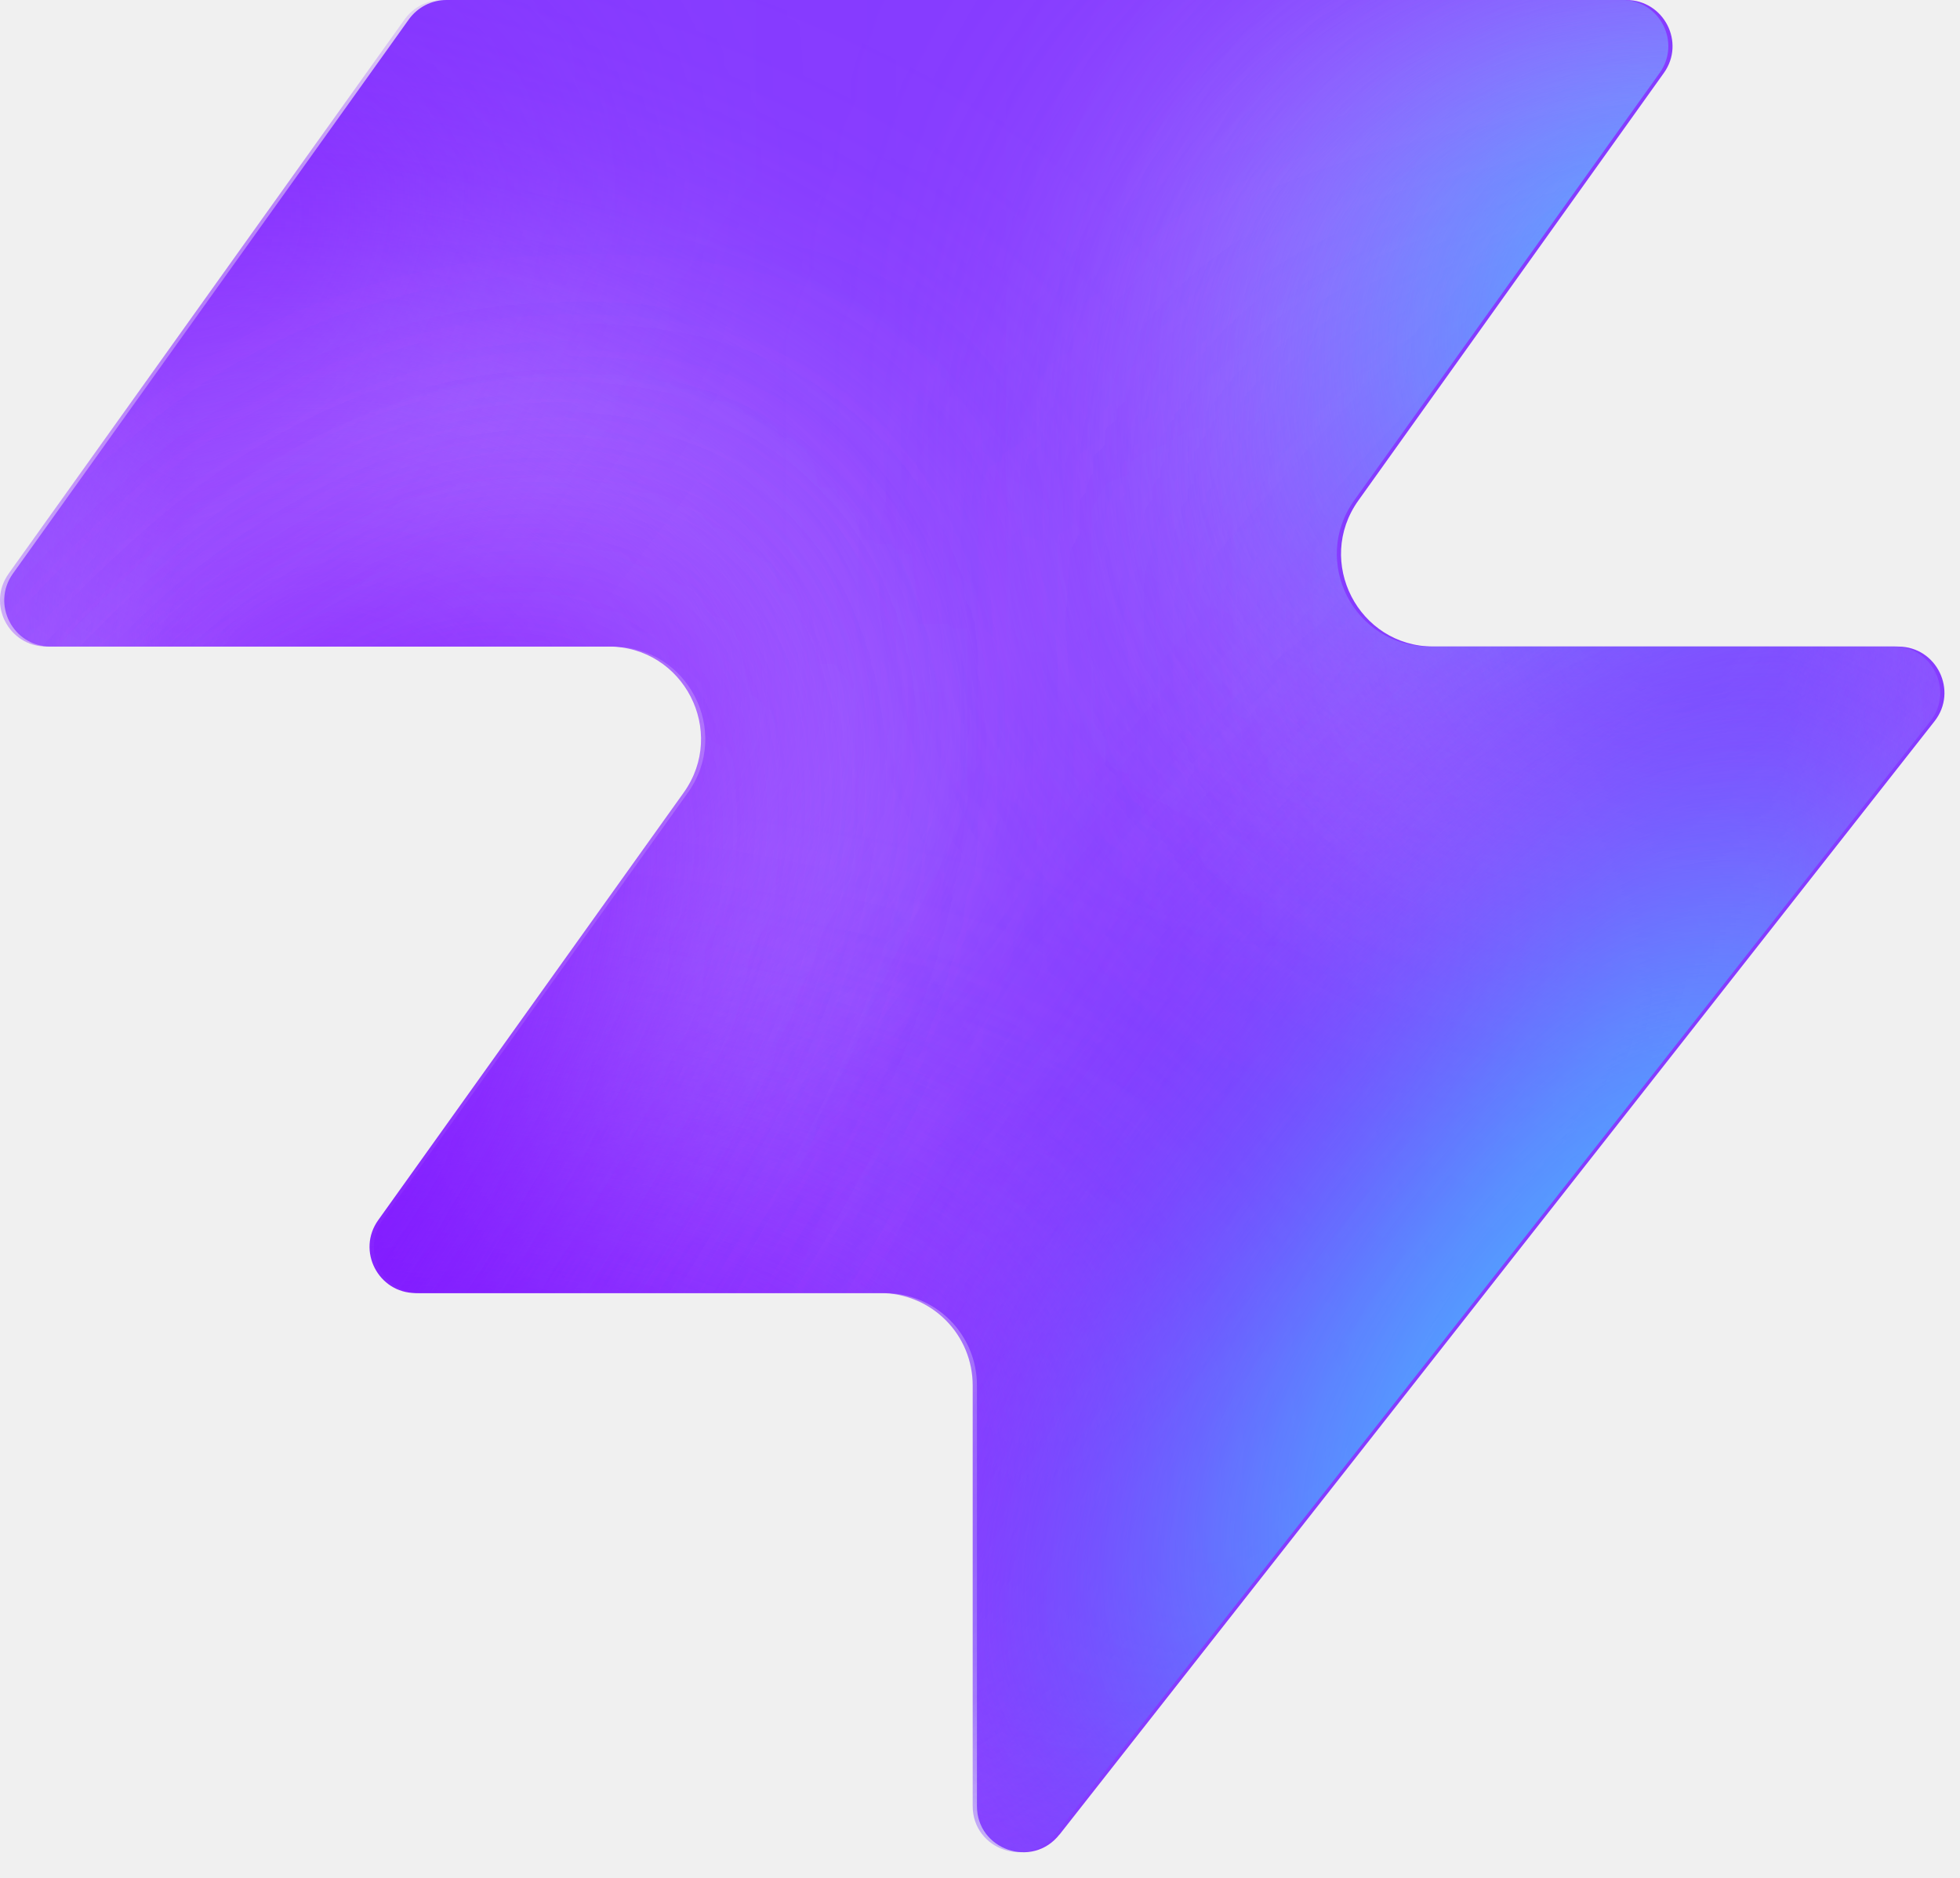
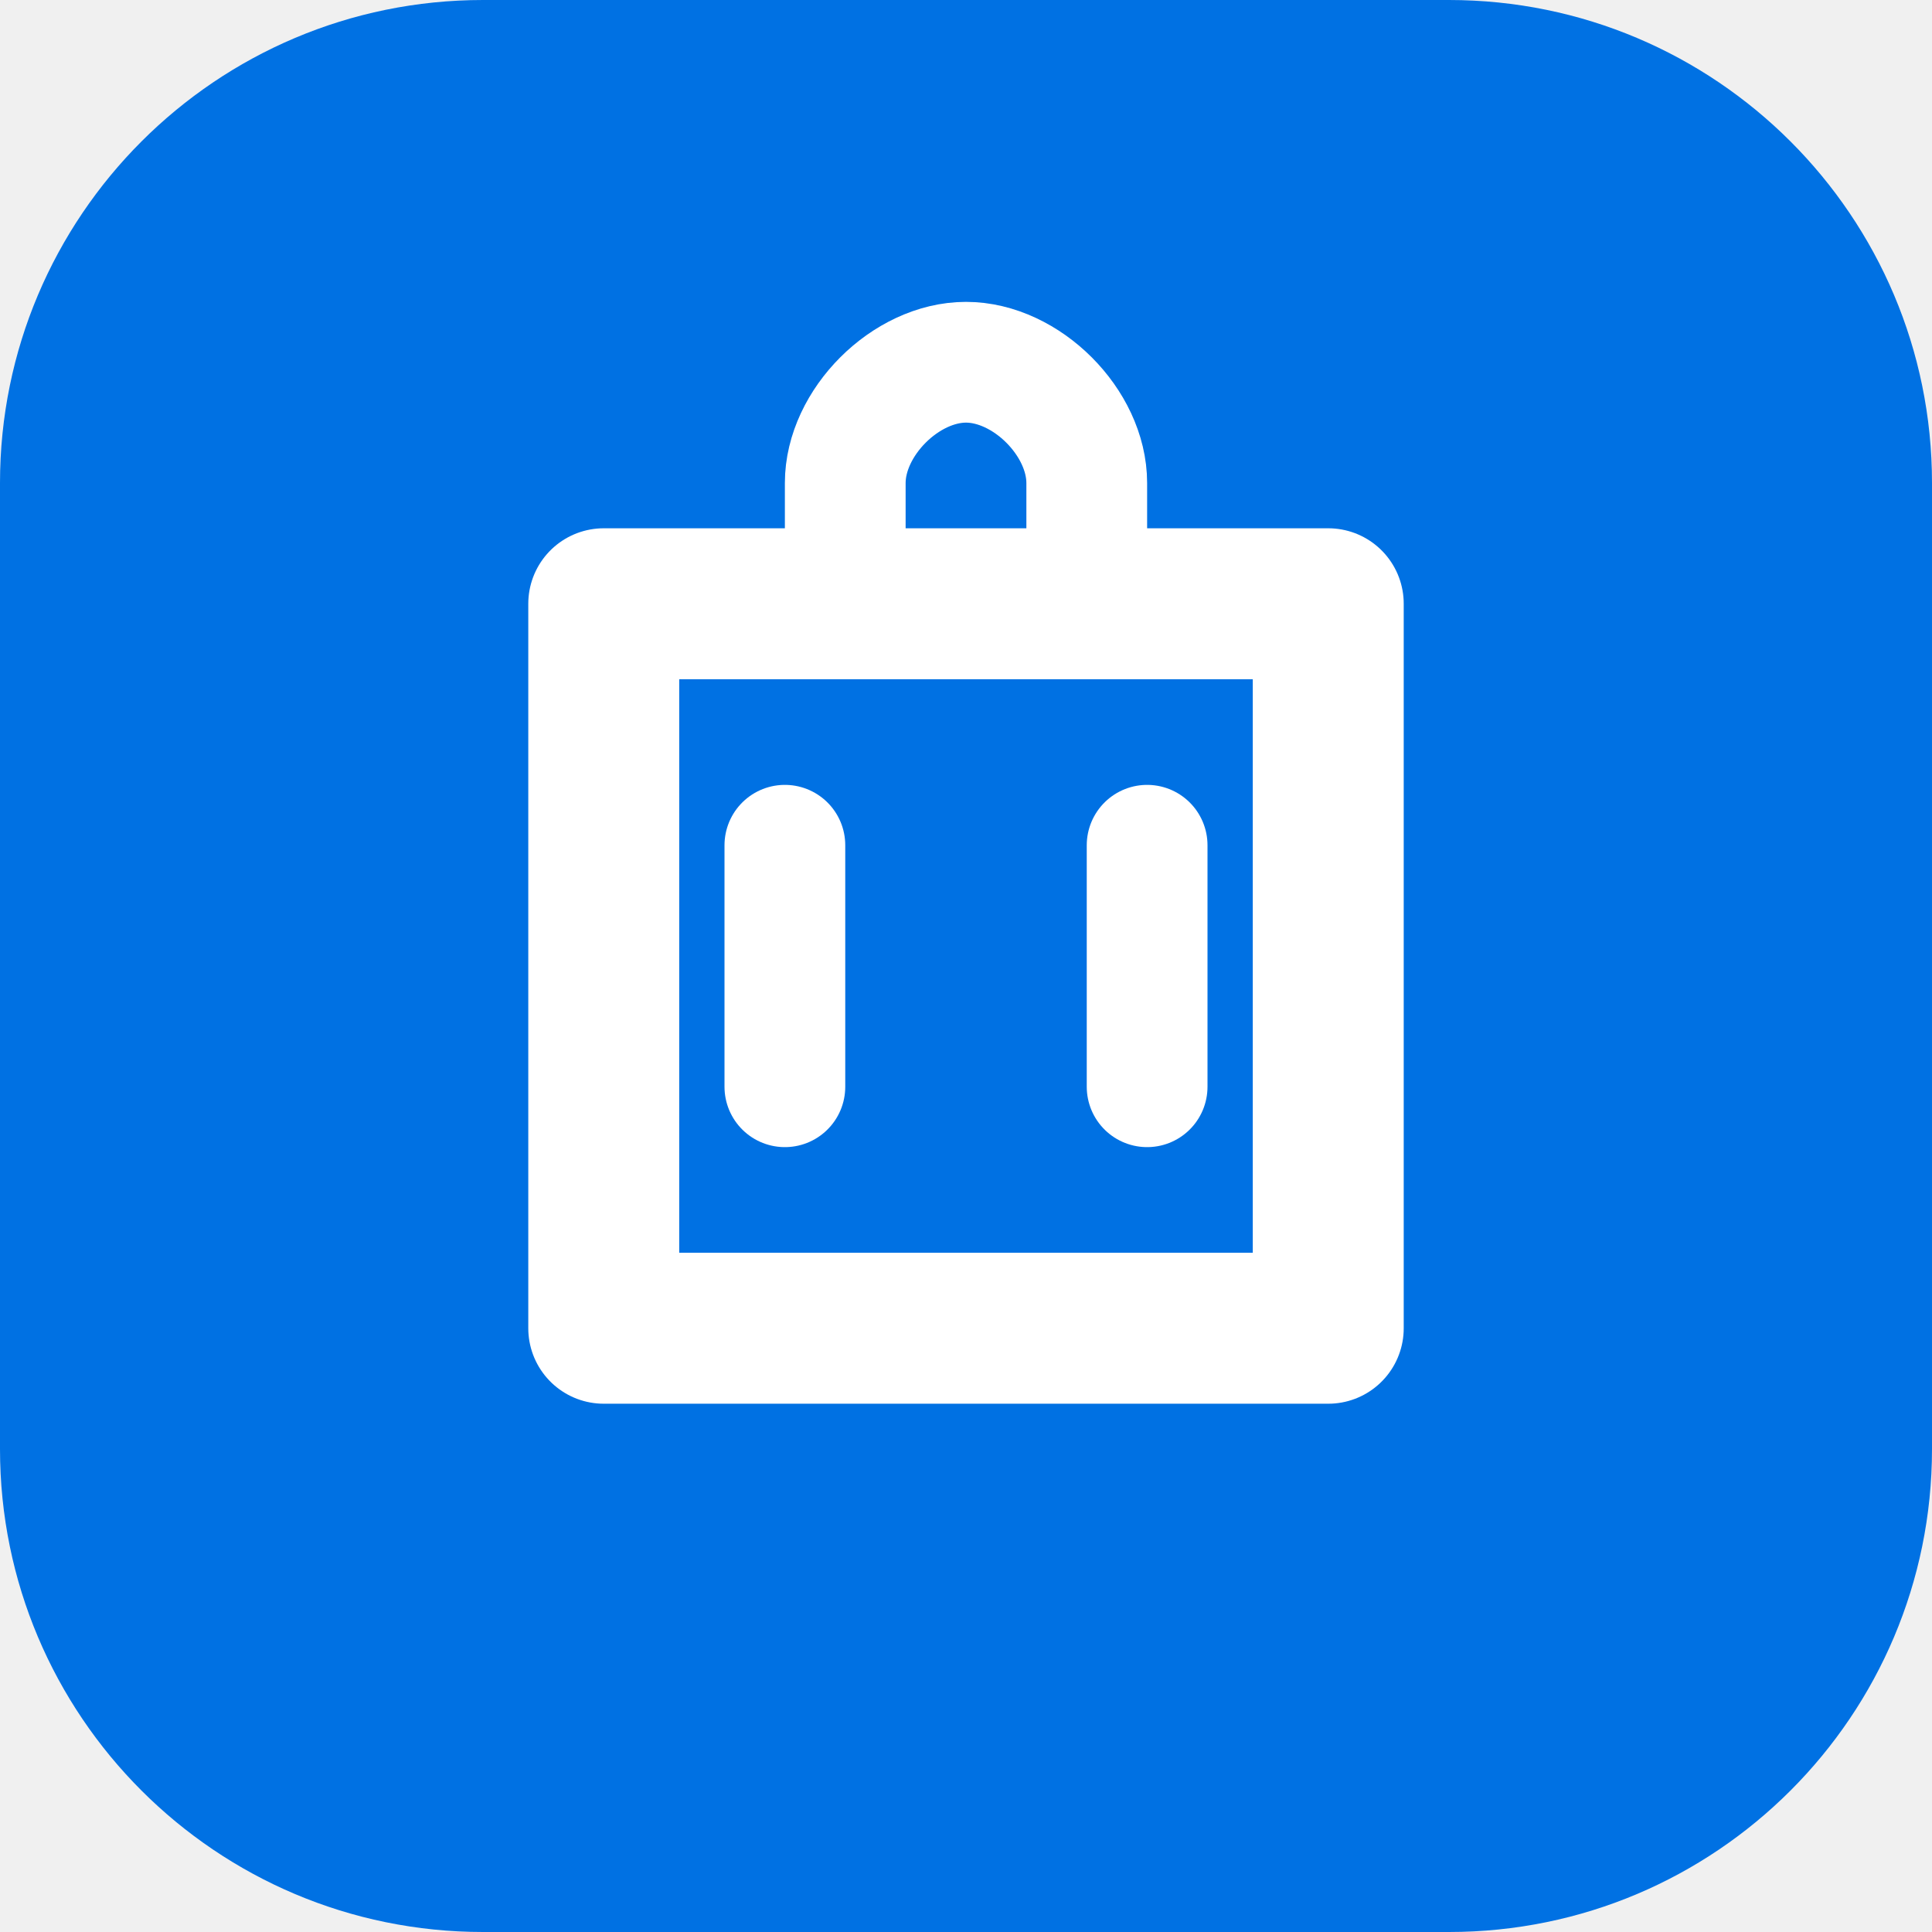
- <svg xmlns="http://www.w3.org/2000/svg" width="48" height="46" fill="none" viewBox="0 0 48 46">
-   <path fill="#863bff" d="M25.946 44.938c-.664.845-2.021.375-2.021-.698V33.937a2.26 2.26 0 0 0-2.262-2.262H10.287c-.92 0-1.456-1.04-.92-1.788l7.48-10.471c1.07-1.497 0-3.578-1.842-3.578H1.237c-.92 0-1.456-1.04-.92-1.788L10.013.474c.214-.297.556-.474.92-.474h28.894c.92 0 1.456 1.04.92 1.788l-7.48 10.471c-1.07 1.498 0 3.579 1.842 3.579h11.377c.943 0 1.473 1.088.89 1.83L25.947 44.94z" style="fill:#863bff;fill:color(display-p3 .525 .23 1);fill-opacity:1" />
-   <mask id="a" width="48" height="46" x="0" y="0" maskUnits="userSpaceOnUse" style="mask-type:alpha">
-     <path fill="#000" d="M25.842 44.938c-.664.844-2.021.375-2.021-.698V33.937a2.26 2.26 0 0 0-2.262-2.262H10.183c-.92 0-1.456-1.04-.92-1.788l7.48-10.471c1.07-1.498 0-3.579-1.842-3.579H1.133c-.92 0-1.456-1.04-.92-1.787L9.91.473c.214-.297.556-.474.92-.474h28.894c.92 0 1.456 1.04.92 1.788l-7.48 10.471c-1.07 1.498 0 3.578 1.842 3.578h11.377c.943 0 1.473 1.088.89 1.832L25.843 44.94z" style="fill:#000;fill-opacity:1" />
-   </mask>
-   <g mask="url(#a)">
-     <g filter="url(#b)">
-       <ellipse cx="5.508" cy="14.704" fill="#ede6ff" rx="5.508" ry="14.704" style="fill:#ede6ff;fill:color(display-p3 .927 .903 1);fill-opacity:1" transform="matrix(.00324 1 1 -.00324 -4.47 31.516)" />
-     </g>
-     <g filter="url(#c)">
-       <ellipse cx="10.399" cy="29.851" fill="#ede6ff" rx="10.399" ry="29.851" style="fill:#ede6ff;fill:color(display-p3 .927 .903 1);fill-opacity:1" transform="matrix(.00324 1 1 -.00324 -39.328 7.883)" />
-     </g>
-     <g filter="url(#d)">
-       <ellipse cx="5.508" cy="30.487" fill="#7e14ff" rx="5.508" ry="30.487" style="fill:#7e14ff;fill:color(display-p3 .492 .077 1);fill-opacity:1" transform="rotate(89.814 -25.913 -14.639)scale(1 -1)" />
-     </g>
-     <g filter="url(#e)">
-       <ellipse cx="5.508" cy="30.599" fill="#7e14ff" rx="5.508" ry="30.599" style="fill:#7e14ff;fill:color(display-p3 .492 .077 1);fill-opacity:1" transform="rotate(89.814 -32.644 -3.334)scale(1 -1)" />
-     </g>
-     <g filter="url(#f)">
-       <ellipse cx="5.508" cy="30.599" fill="#7e14ff" rx="5.508" ry="30.599" style="fill:#7e14ff;fill:color(display-p3 .492 .077 1);fill-opacity:1" transform="matrix(.00324 1 1 -.00324 -34.34 30.47)" />
-     </g>
-     <g filter="url(#g)">
-       <ellipse cx="14.072" cy="22.078" fill="#ede6ff" rx="14.072" ry="22.078" style="fill:#ede6ff;fill:color(display-p3 .927 .903 1);fill-opacity:1" transform="rotate(93.35 24.506 48.493)scale(-1 1)" />
-     </g>
-     <g filter="url(#h)">
-       <ellipse cx="3.47" cy="21.501" fill="#7e14ff" rx="3.47" ry="21.501" style="fill:#7e14ff;fill:color(display-p3 .492 .077 1);fill-opacity:1" transform="rotate(89.009 28.708 47.59)scale(-1 1)" />
-     </g>
-     <g filter="url(#i)">
-       <ellipse cx="3.47" cy="21.501" fill="#7e14ff" rx="3.47" ry="21.501" style="fill:#7e14ff;fill:color(display-p3 .492 .077 1);fill-opacity:1" transform="rotate(89.009 28.708 47.59)scale(-1 1)" />
-     </g>
-     <g filter="url(#j)">
-       <ellipse cx=".387" cy="8.972" fill="#7e14ff" rx="4.407" ry="29.108" style="fill:#7e14ff;fill:color(display-p3 .492 .077 1);fill-opacity:1" transform="rotate(39.51 .387 8.972)" />
-     </g>
-     <g filter="url(#k)">
-       <ellipse cx="47.523" cy="-6.092" fill="#7e14ff" rx="4.407" ry="29.108" style="fill:#7e14ff;fill:color(display-p3 .492 .077 1);fill-opacity:1" transform="rotate(37.892 47.523 -6.092)" />
-     </g>
-     <g filter="url(#l)">
-       <ellipse cx="41.412" cy="6.333" fill="#47bfff" rx="5.971" ry="9.665" style="fill:#47bfff;fill:color(display-p3 .28 .748 1);fill-opacity:1" transform="rotate(37.892 41.412 6.333)" />
-     </g>
-     <g filter="url(#m)">
-       <ellipse cx="-1.879" cy="38.332" fill="#7e14ff" rx="4.407" ry="29.108" style="fill:#7e14ff;fill:color(display-p3 .492 .077 1);fill-opacity:1" transform="rotate(37.892 -1.88 38.332)" />
-     </g>
-     <g filter="url(#n)">
-       <ellipse cx="-1.879" cy="38.332" fill="#7e14ff" rx="4.407" ry="29.108" style="fill:#7e14ff;fill:color(display-p3 .492 .077 1);fill-opacity:1" transform="rotate(37.892 -1.88 38.332)" />
-     </g>
-     <g filter="url(#o)">
-       <ellipse cx="35.651" cy="29.907" fill="#7e14ff" rx="4.407" ry="29.108" style="fill:#7e14ff;fill:color(display-p3 .492 .077 1);fill-opacity:1" transform="rotate(37.892 35.651 29.907)" />
-     </g>
-     <g filter="url(#p)">
-       <ellipse cx="38.418" cy="32.4" fill="#47bfff" rx="5.971" ry="15.297" style="fill:#47bfff;fill:color(display-p3 .28 .748 1);fill-opacity:1" transform="rotate(37.892 38.418 32.4)" />
-     </g>
-   </g>
-   <defs>
-     <filter id="b" width="60.045" height="41.654" x="-19.77" y="16.149" color-interpolation-filters="sRGB" filterUnits="userSpaceOnUse">
-       <feFlood flood-opacity="0" result="BackgroundImageFix" />
-       <feBlend in="SourceGraphic" in2="BackgroundImageFix" result="shape" />
-       <feGaussianBlur result="effect1_foregroundBlur_2002_17158" stdDeviation="7.659" />
-     </filter>
-     <filter id="c" width="90.34" height="51.437" x="-54.613" y="-7.533" color-interpolation-filters="sRGB" filterUnits="userSpaceOnUse">
-       <feFlood flood-opacity="0" result="BackgroundImageFix" />
-       <feBlend in="SourceGraphic" in2="BackgroundImageFix" result="shape" />
-       <feGaussianBlur result="effect1_foregroundBlur_2002_17158" stdDeviation="7.659" />
-     </filter>
-     <filter id="d" width="79.355" height="29.4" x="-49.64" y="2.03" color-interpolation-filters="sRGB" filterUnits="userSpaceOnUse">
-       <feFlood flood-opacity="0" result="BackgroundImageFix" />
-       <feBlend in="SourceGraphic" in2="BackgroundImageFix" result="shape" />
-       <feGaussianBlur result="effect1_foregroundBlur_2002_17158" stdDeviation="4.596" />
-     </filter>
-     <filter id="e" width="79.579" height="29.4" x="-45.045" y="20.029" color-interpolation-filters="sRGB" filterUnits="userSpaceOnUse">
-       <feFlood flood-opacity="0" result="BackgroundImageFix" />
-       <feBlend in="SourceGraphic" in2="BackgroundImageFix" result="shape" />
-       <feGaussianBlur result="effect1_foregroundBlur_2002_17158" stdDeviation="4.596" />
-     </filter>
-     <filter id="f" width="79.579" height="29.4" x="-43.513" y="21.178" color-interpolation-filters="sRGB" filterUnits="userSpaceOnUse">
-       <feFlood flood-opacity="0" result="BackgroundImageFix" />
-       <feBlend in="SourceGraphic" in2="BackgroundImageFix" result="shape" />
-       <feGaussianBlur result="effect1_foregroundBlur_2002_17158" stdDeviation="4.596" />
-     </filter>
-     <filter id="g" width="74.749" height="58.852" x="15.756" y="-17.901" color-interpolation-filters="sRGB" filterUnits="userSpaceOnUse">
-       <feFlood flood-opacity="0" result="BackgroundImageFix" />
-       <feBlend in="SourceGraphic" in2="BackgroundImageFix" result="shape" />
-       <feGaussianBlur result="effect1_foregroundBlur_2002_17158" stdDeviation="7.659" />
-     </filter>
-     <filter id="h" width="61.377" height="25.362" x="23.548" y="2.284" color-interpolation-filters="sRGB" filterUnits="userSpaceOnUse">
-       <feFlood flood-opacity="0" result="BackgroundImageFix" />
-       <feBlend in="SourceGraphic" in2="BackgroundImageFix" result="shape" />
-       <feGaussianBlur result="effect1_foregroundBlur_2002_17158" stdDeviation="4.596" />
-     </filter>
-     <filter id="i" width="61.377" height="25.362" x="23.548" y="2.284" color-interpolation-filters="sRGB" filterUnits="userSpaceOnUse">
-       <feFlood flood-opacity="0" result="BackgroundImageFix" />
-       <feBlend in="SourceGraphic" in2="BackgroundImageFix" result="shape" />
-       <feGaussianBlur result="effect1_foregroundBlur_2002_17158" stdDeviation="4.596" />
-     </filter>
-     <filter id="j" width="56.045" height="63.649" x="-27.636" y="-22.853" color-interpolation-filters="sRGB" filterUnits="userSpaceOnUse">
-       <feFlood flood-opacity="0" result="BackgroundImageFix" />
-       <feBlend in="SourceGraphic" in2="BackgroundImageFix" result="shape" />
-       <feGaussianBlur result="effect1_foregroundBlur_2002_17158" stdDeviation="4.596" />
-     </filter>
-     <filter id="k" width="54.814" height="64.646" x="20.116" y="-38.415" color-interpolation-filters="sRGB" filterUnits="userSpaceOnUse">
-       <feFlood flood-opacity="0" result="BackgroundImageFix" />
-       <feBlend in="SourceGraphic" in2="BackgroundImageFix" result="shape" />
-       <feGaussianBlur result="effect1_foregroundBlur_2002_17158" stdDeviation="4.596" />
-     </filter>
-     <filter id="l" width="33.541" height="35.313" x="24.641" y="-11.323" color-interpolation-filters="sRGB" filterUnits="userSpaceOnUse">
-       <feFlood flood-opacity="0" result="BackgroundImageFix" />
-       <feBlend in="SourceGraphic" in2="BackgroundImageFix" result="shape" />
-       <feGaussianBlur result="effect1_foregroundBlur_2002_17158" stdDeviation="4.596" />
-     </filter>
-     <filter id="m" width="54.814" height="64.646" x="-29.286" y="6.009" color-interpolation-filters="sRGB" filterUnits="userSpaceOnUse">
-       <feFlood flood-opacity="0" result="BackgroundImageFix" />
-       <feBlend in="SourceGraphic" in2="BackgroundImageFix" result="shape" />
-       <feGaussianBlur result="effect1_foregroundBlur_2002_17158" stdDeviation="4.596" />
-     </filter>
-     <filter id="n" width="54.814" height="64.646" x="-29.286" y="6.009" color-interpolation-filters="sRGB" filterUnits="userSpaceOnUse">
-       <feFlood flood-opacity="0" result="BackgroundImageFix" />
-       <feBlend in="SourceGraphic" in2="BackgroundImageFix" result="shape" />
-       <feGaussianBlur result="effect1_foregroundBlur_2002_17158" stdDeviation="4.596" />
-     </filter>
-     <filter id="o" width="54.814" height="64.646" x="8.244" y="-2.416" color-interpolation-filters="sRGB" filterUnits="userSpaceOnUse">
-       <feFlood flood-opacity="0" result="BackgroundImageFix" />
-       <feBlend in="SourceGraphic" in2="BackgroundImageFix" result="shape" />
-       <feGaussianBlur result="effect1_foregroundBlur_2002_17158" stdDeviation="4.596" />
-     </filter>
-     <filter id="p" width="39.409" height="43.623" x="18.713" y="10.588" color-interpolation-filters="sRGB" filterUnits="userSpaceOnUse">
-       <feFlood flood-opacity="0" result="BackgroundImageFix" />
-       <feBlend in="SourceGraphic" in2="BackgroundImageFix" result="shape" />
-       <feGaussianBlur result="effect1_foregroundBlur_2002_17158" stdDeviation="4.596" />
-     </filter>
-   </defs>
+ <svg xmlns="http://www.w3.org/2000/svg" viewBox="0 0 32 32">
+   <rect width="32" height="32" rx="8" fill="#0071e3" />
+   <path d="M10 10 L22 10 L22 22 L10 22 Z" fill="none" stroke="white" stroke-width="2.5" stroke-linejoin="round" />
+   <path d="M14 10 L14 8 C14 7 15 6 16 6 C17 6 18 7 18 8 L18 10" fill="none" stroke="white" stroke-width="2" stroke-linecap="round" />
+   <path d="M13 14 L13 18" stroke="white" stroke-width="2" stroke-linecap="round" />
+   <path d="M19 14 L19 18" stroke="white" stroke-width="2" stroke-linecap="round" />
</svg>
